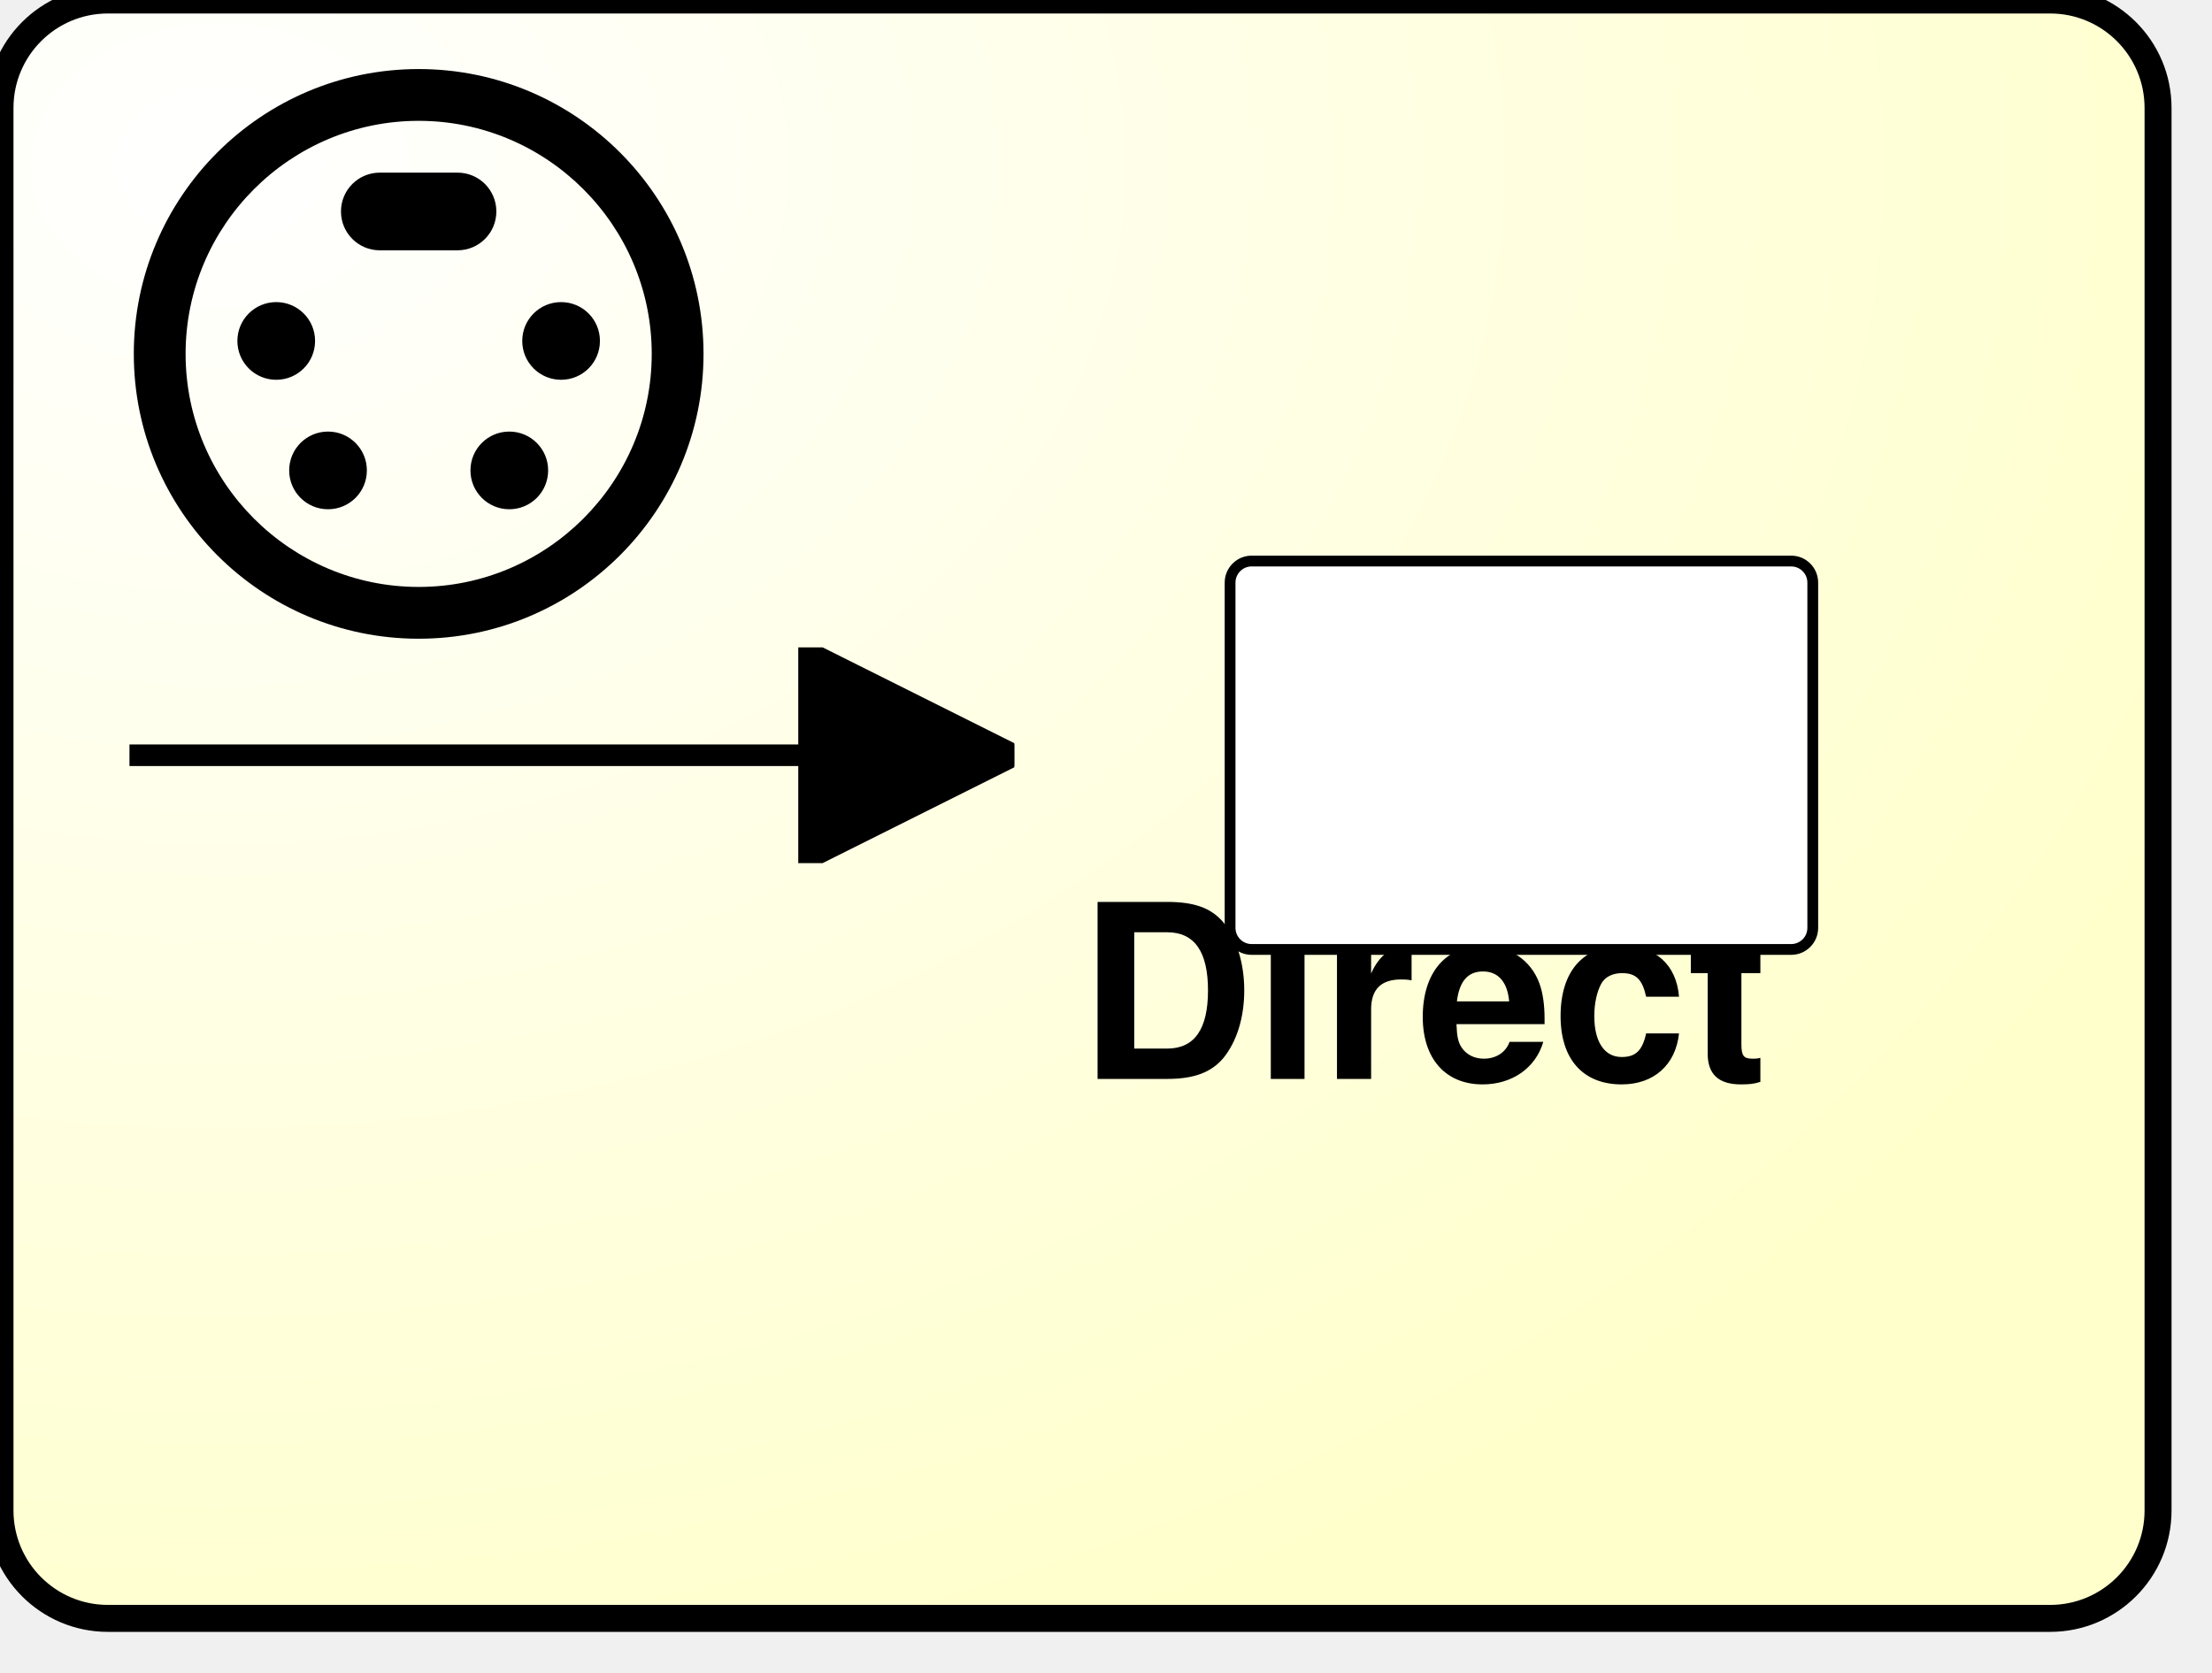
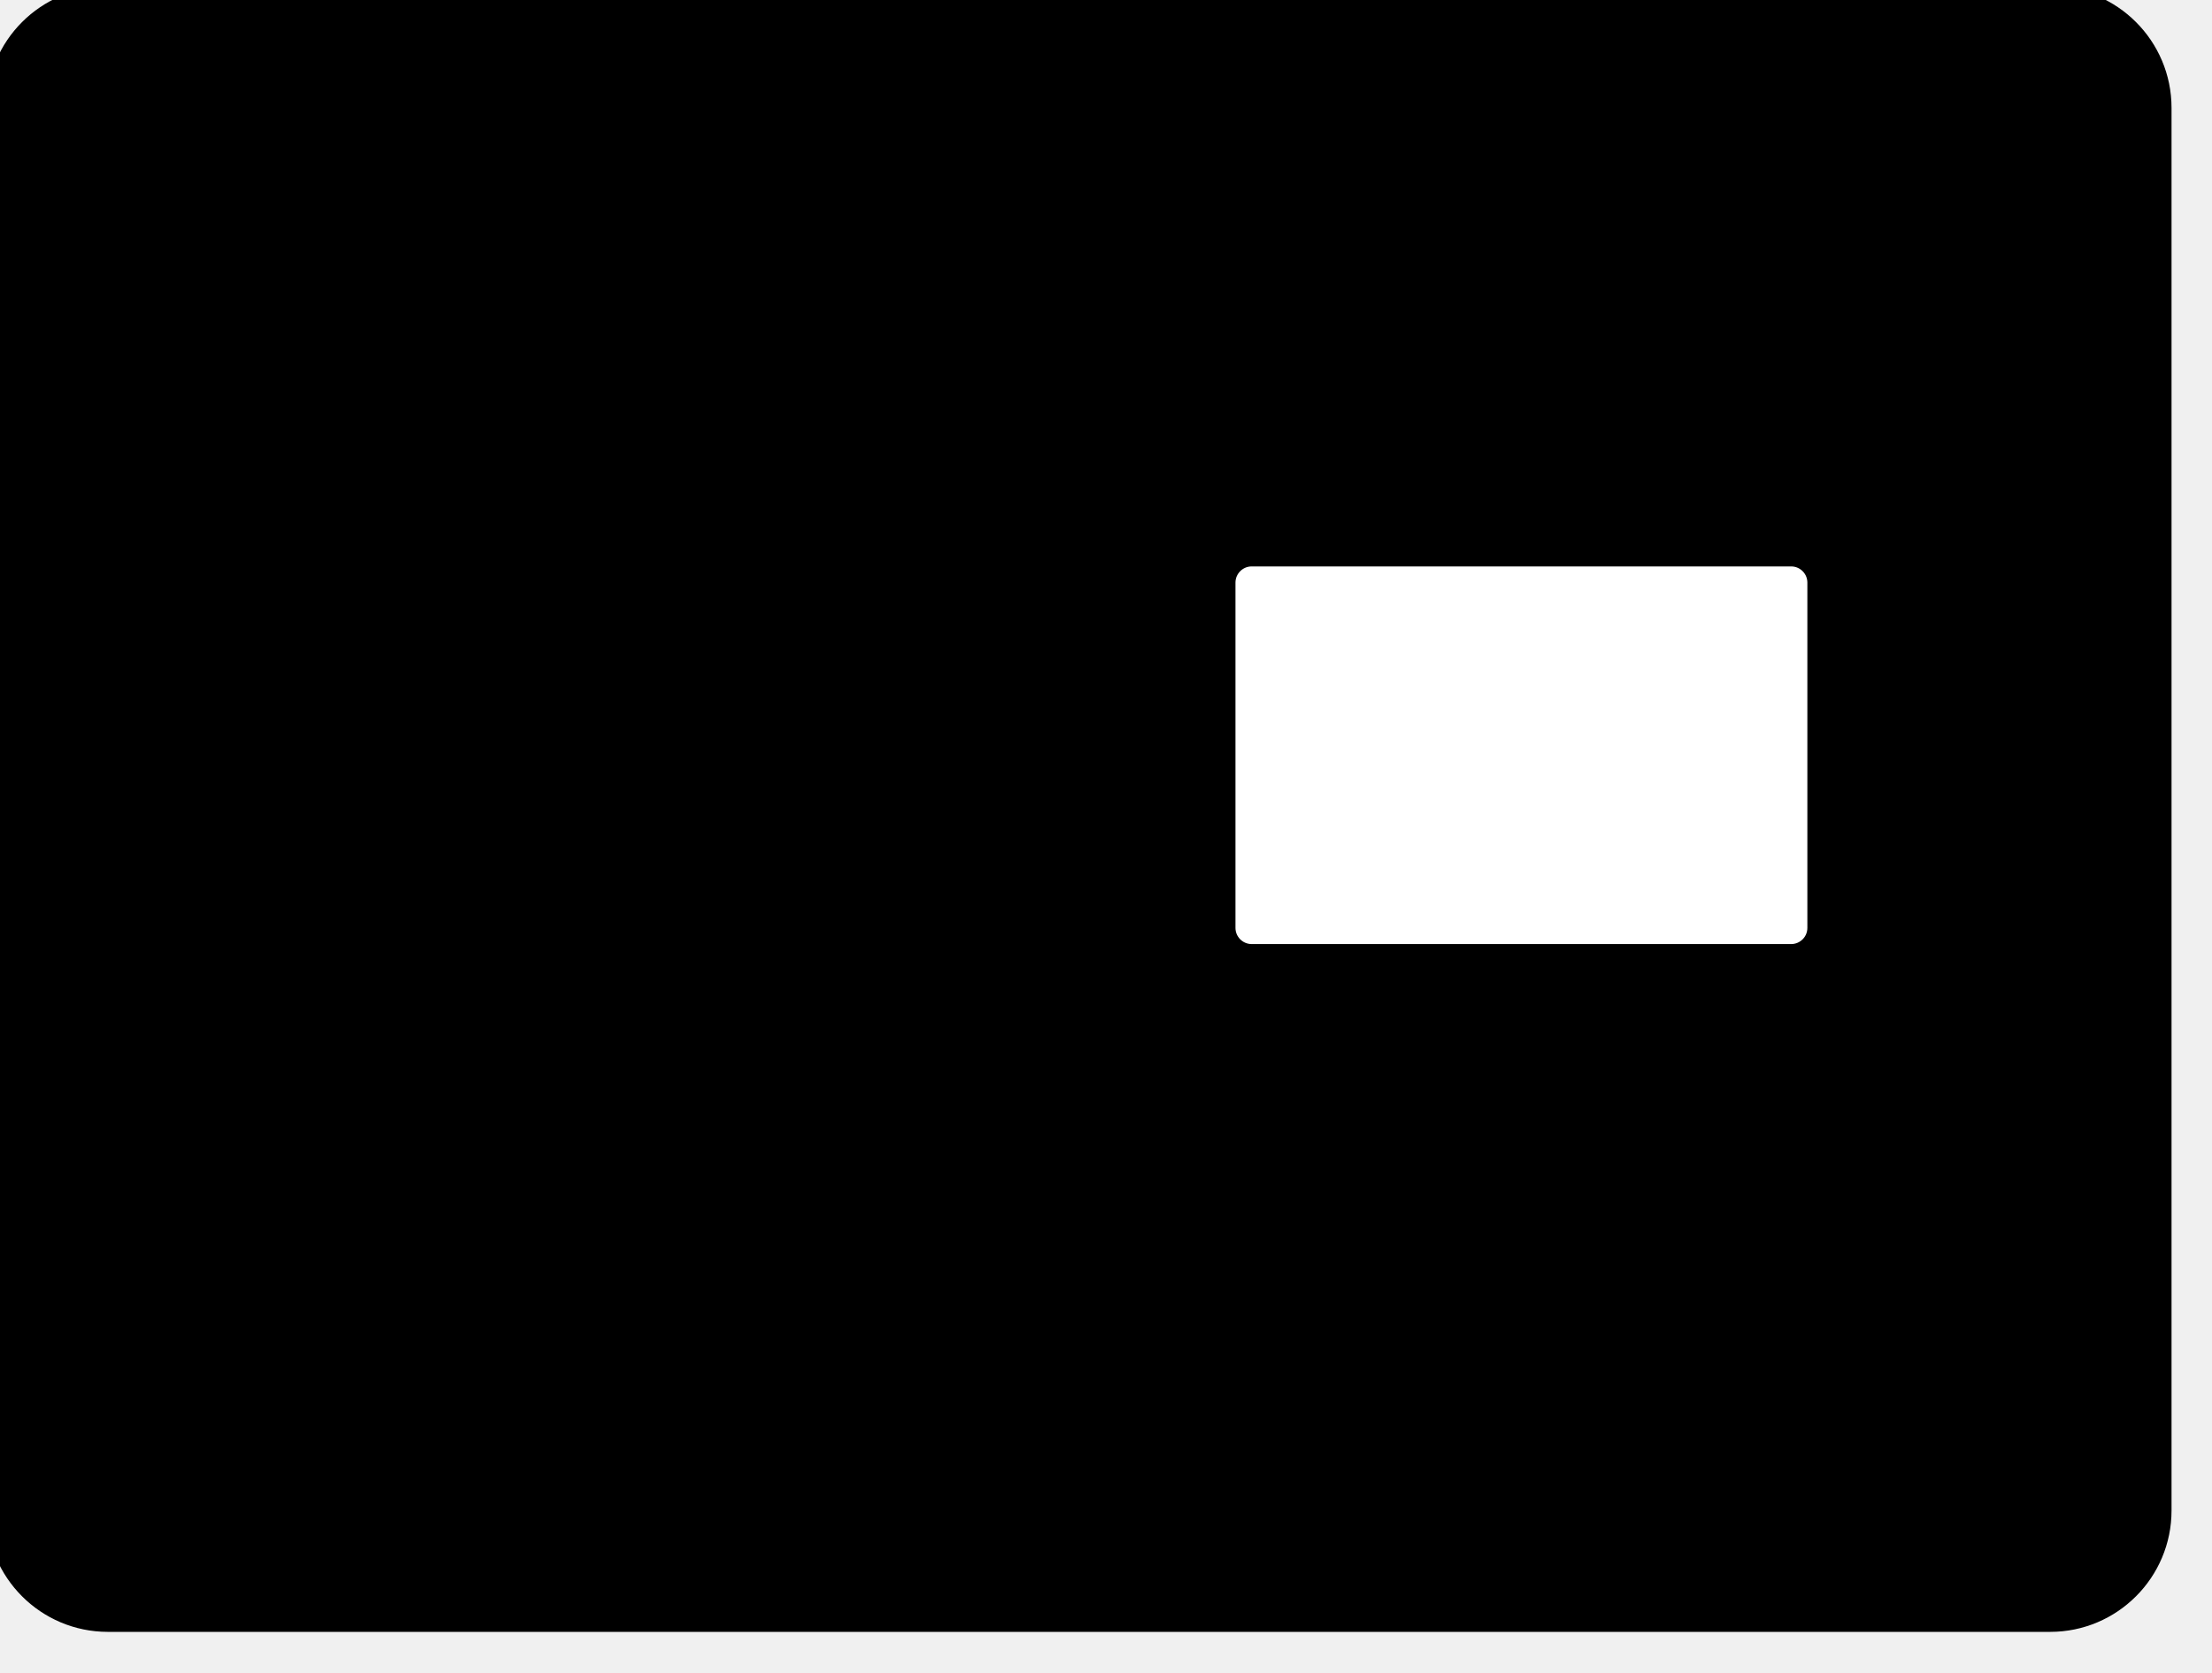
<svg xmlns="http://www.w3.org/2000/svg" xmlns:ns1="http://www.b3mn.org/oryx" width="82" height="62" version="1.0">
  <g pointer-events="fill" ns1:minimumSize="80 60">
    <defs>
-       <radialGradient id="background" cx="10%" cy="10%" r="100%" fx="10%" fy="10%">
-         <stop offset="0%" stop-color="#ffffff" stop-opacity="1" />
-         <stop id="fill_el" offset="100%" stop-color="#ffffcc" stop-opacity="1" />
+       <radialGradient id="background">
+         <stop id="fill_el" />
      </radialGradient>
    </defs>
    <rect id="text_frame" ns1:anchors="bottom top right left" x="1" y="1" width="78" height="58" rx="10" ry="10" stroke="none" stroke-width="2" fill="none" />
    <rect id="bg_frame" ns1:resize="vertical horizontal" x="0" y="0" width="80" height="60" rx="4" ry="4" stroke="black" stroke-width="1" fill="url(#background) #ffffcc" />
    <text id="text2" ns1:anchors="left top" ns1:align="center top" ns1:fittoelem="text_frame" font-weight="bold" font-family="Helvetica" font-size="9" x="40" y="40" fill="black">Direct</text>
    <g transform="scale(0.8,0.8) translate(5,2)">
      <defs>
        <marker id="arrow" viewBox="0 0 10 10" refX="1" refY="5" markerUnits="strokeWidth" orient="auto" markerWidth="8" markerHeight="14">
          <path d="M 0 0 L 10 5 L 0 10 z" />
        </marker>
        <marker id="end" refX="10" refY="5" markerUnits="userSpaceOnUse" markerWidth="10" markerHeight="10" orient="auto">
          <path id="arrowhead2" d="M 0 0 L 10 5 L 0 10 L 0 0" fill="black" stroke="black" />
        </marker>
      </defs>
      <g transform="scale(1.2,1.2)">
        <path d="M8 11.5c0-.83-.67-1.5-1.5-1.5S5 10.67 5 11.5 5.67 13 6.5 13 8 12.33 8 11.5zm7-5c0-.83-.67-1.5-1.5-1.5h-3C9.67 5 9 5.67 9 6.5S9.67 8 10.5 8h3c.83 0 1.5-.67 1.5-1.5zM8.5 15c-.83 0-1.5.67-1.5 1.5S7.67 18 8.5 18s1.5-.67 1.5-1.5S9.33 15 8.5 15zM12 1C5.93 1 1 5.93 1 12s4.93 11 11 11 11-4.93 11-11S18.07 1 12 1zm0 20c-4.96 0-9-4.04-9-9s4.04-9 9-9 9 4.04 9 9-4.04 9-9 9zm5.5-11c-.83 0-1.5.67-1.5 1.5s.67 1.5 1.5 1.5 1.5-.67 1.5-1.5-.67-1.5-1.5-1.5zm-2 5c-.83 0-1.5.67-1.5 1.5s.67 1.5 1.5 1.5 1.5-.67 1.5-1.5-.67-1.5-1.5-1.5z" />
      </g>
      <line x1="1" y1="33" x2="42" y2="33" stroke="black" stroke-width="1" marker-end="url(#end)" />
      <rect x="52" y="24" width="27" height="18" rx="1" ry="1" fill="#ffffff" stroke="#000000" stroke-width="0.5" />
    </g>
  </g>
</svg>
